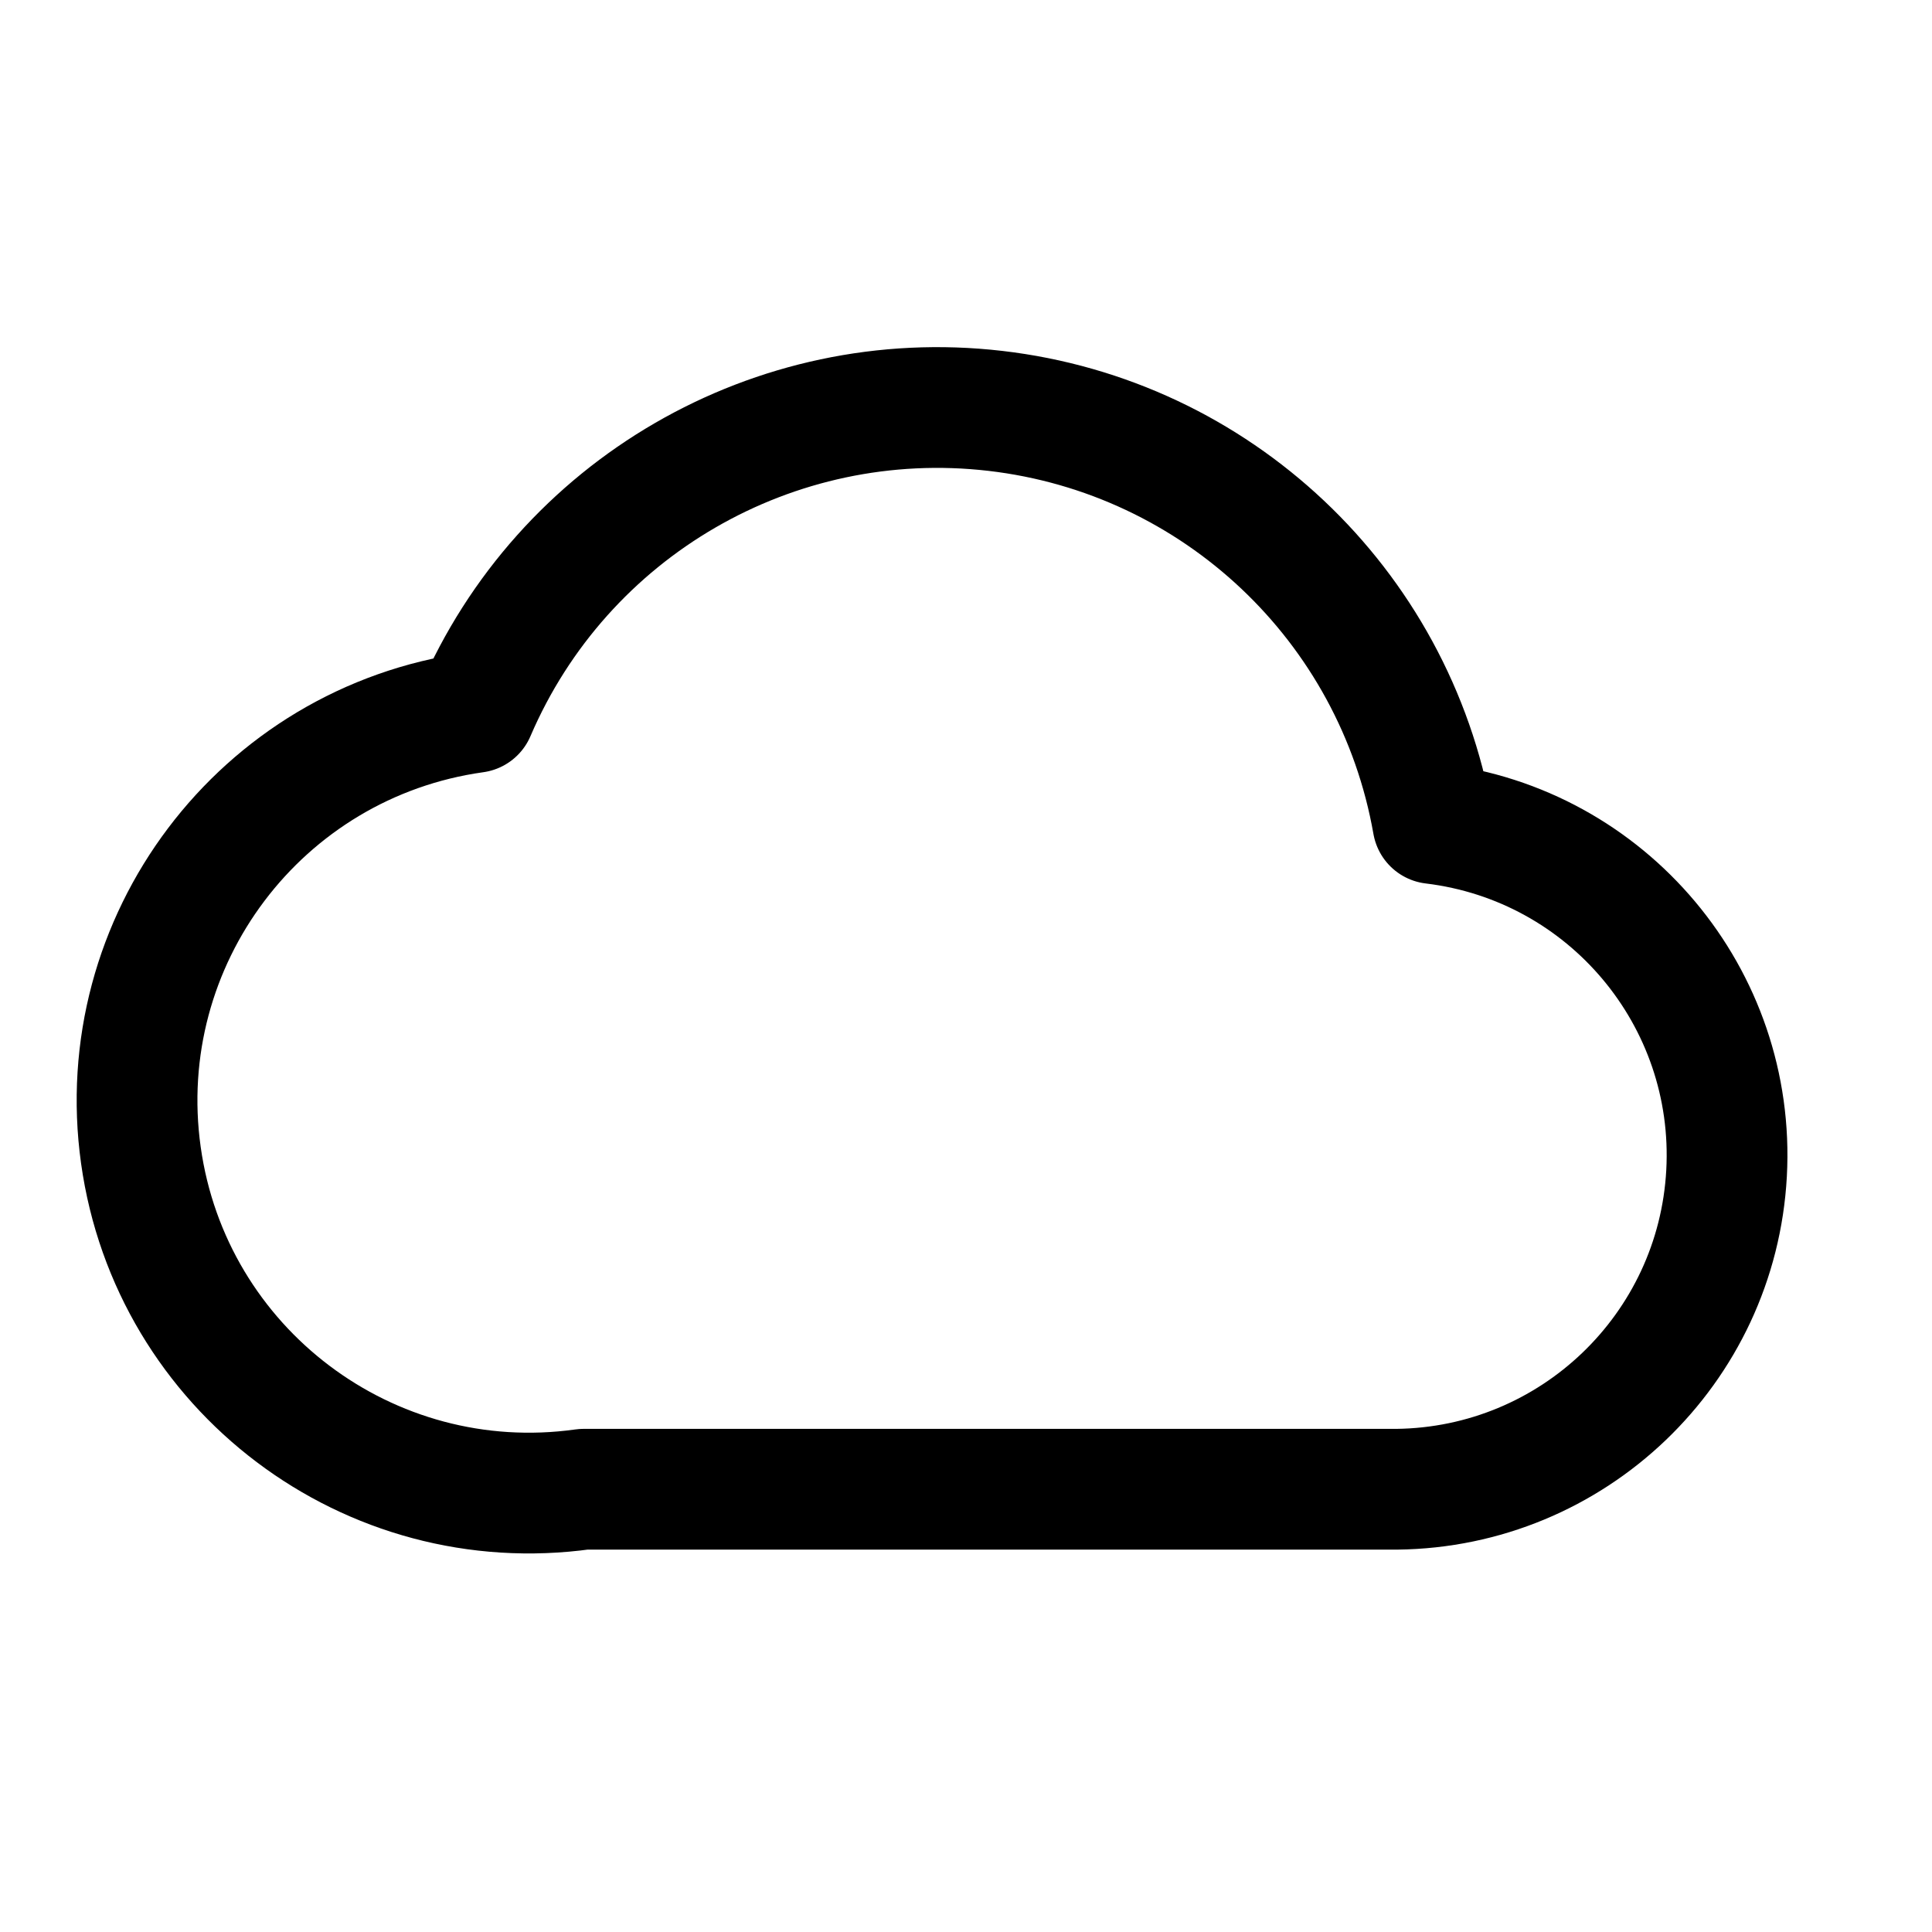
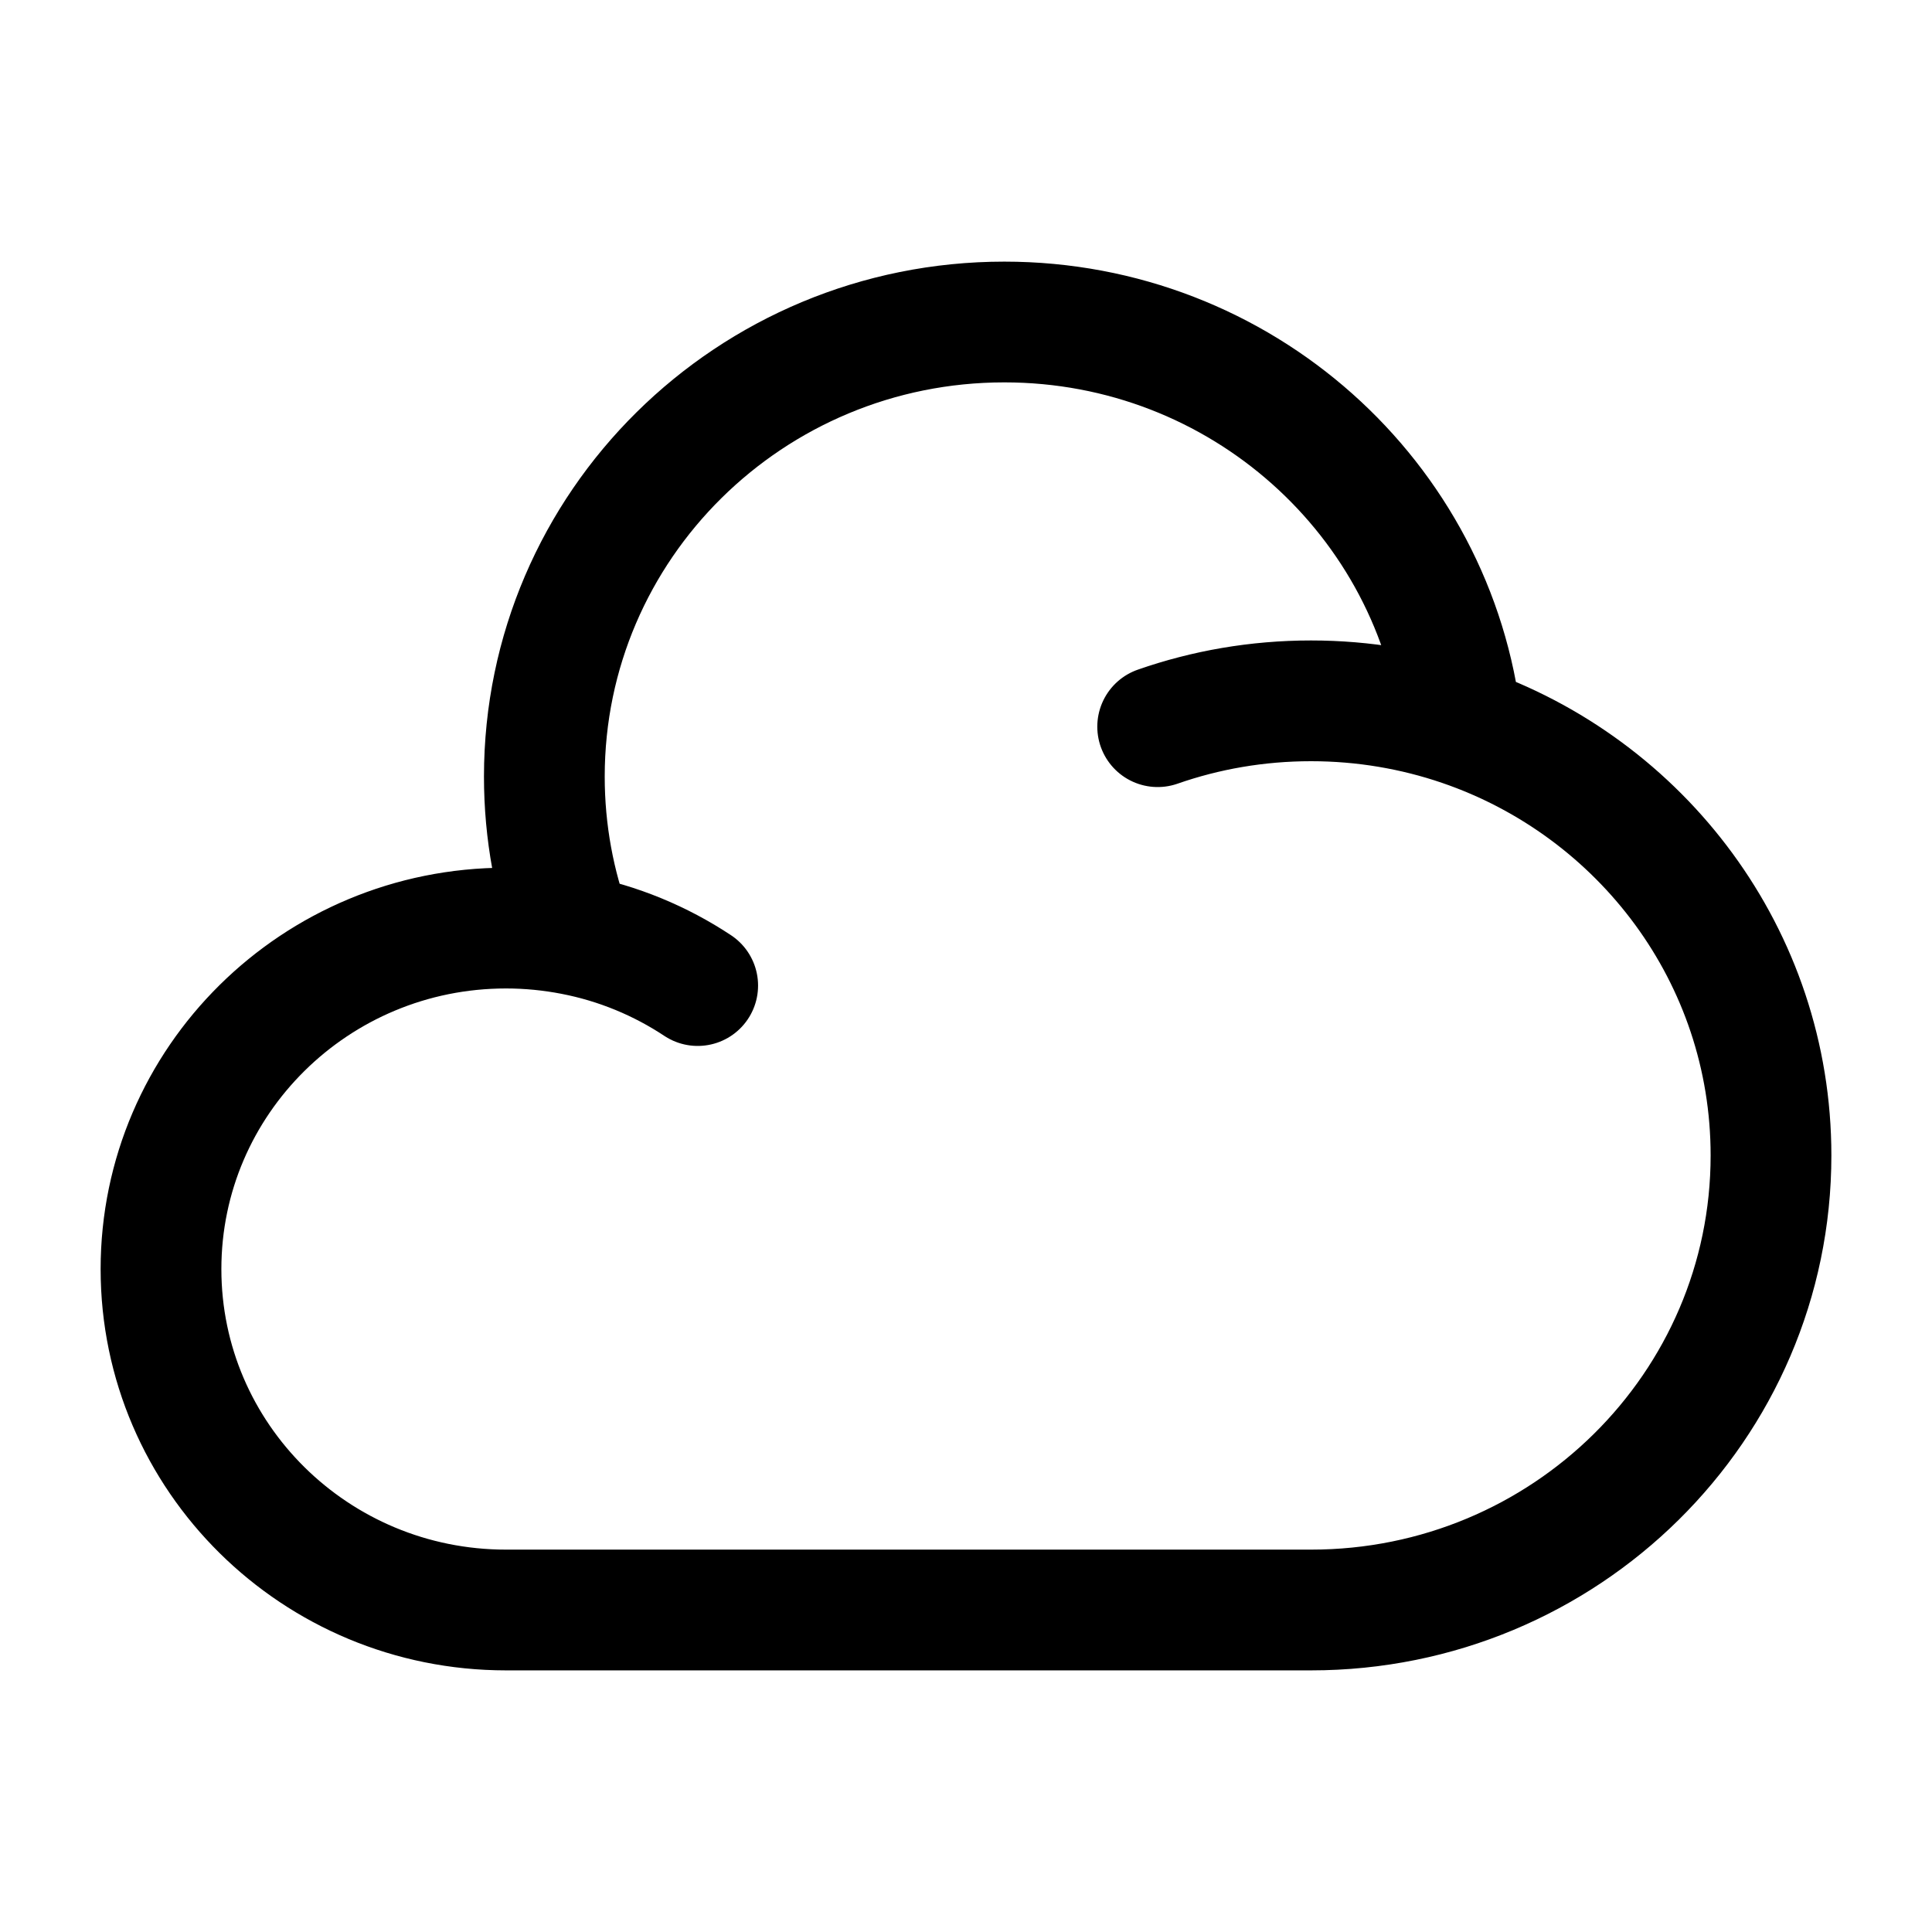
- <svg xmlns="http://www.w3.org/2000/svg" viewBox="0 0 24 24" fill="none">
-   <path d="M7.25 18.5h10.1a4.15 4.15 0 0 0 .45-8.27A6.25 6.25 0 0 0 5.9 8.85a4.85 4.85 0 0 0 1.35 9.65Z" stroke="currentColor" stroke-width="1.5" stroke-linecap="round" stroke-linejoin="round" />
+ <svg xmlns="http://www.w3.org/2000/svg" width="1em" height="1em" viewBox="0 0 24 24" fill="none" stroke-width="1.5">
+   <path d="M14.381 9.027C14.977 8.819 15.618 8.706 16.286 8.706C16.94 8.706 17.569 8.815 18.155 9.015M8.667 12.243C8.205 11.937 7.681 11.718 7.116 11.609C6.848 11.557 6.57 11.529 6.286 11.529C3.919 11.529 2 13.426 2 15.765C2 18.104 3.919 20 6.286 20H16.286C19.442 20 22 17.472 22 14.353C22 11.881 20.393 9.78 18.155 9.015M7.116 11.609C6.887 10.998 6.762 10.337 6.762 9.647C6.762 6.528 9.32 4 12.476 4C15.416 4 17.837 6.194 18.155 9.015" stroke="currentColor" stroke-linecap="round" />
</svg>
